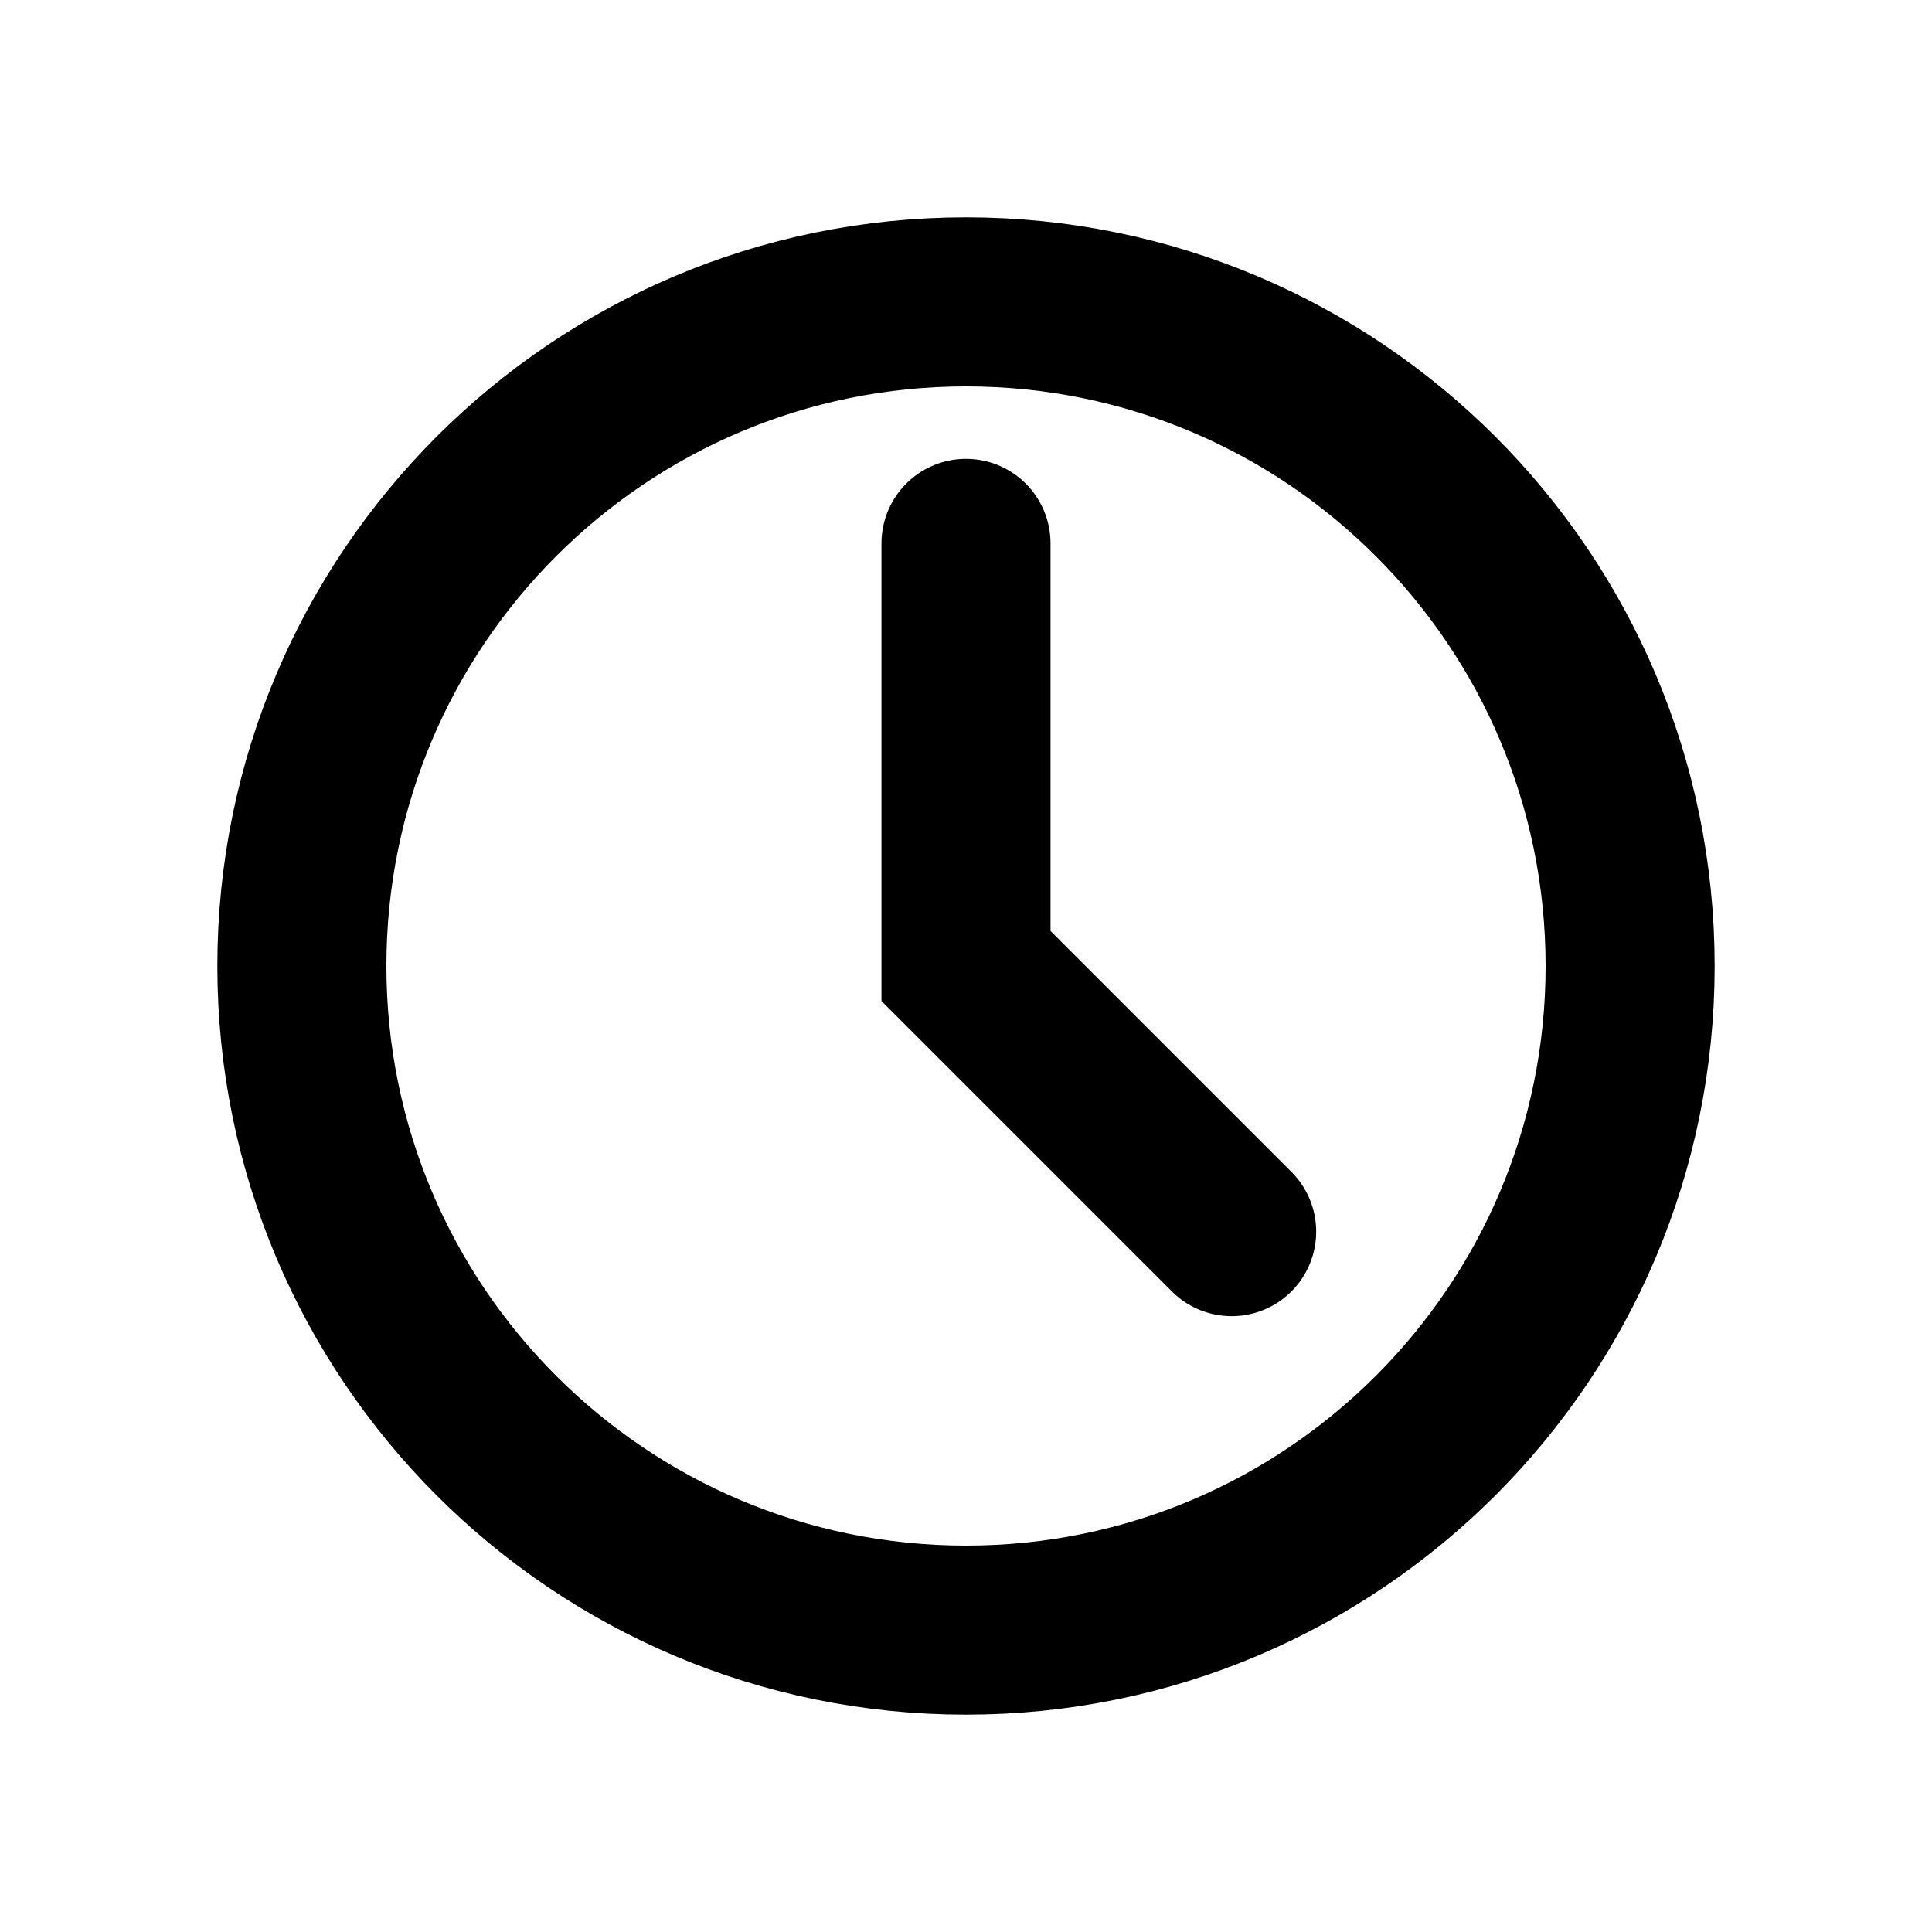
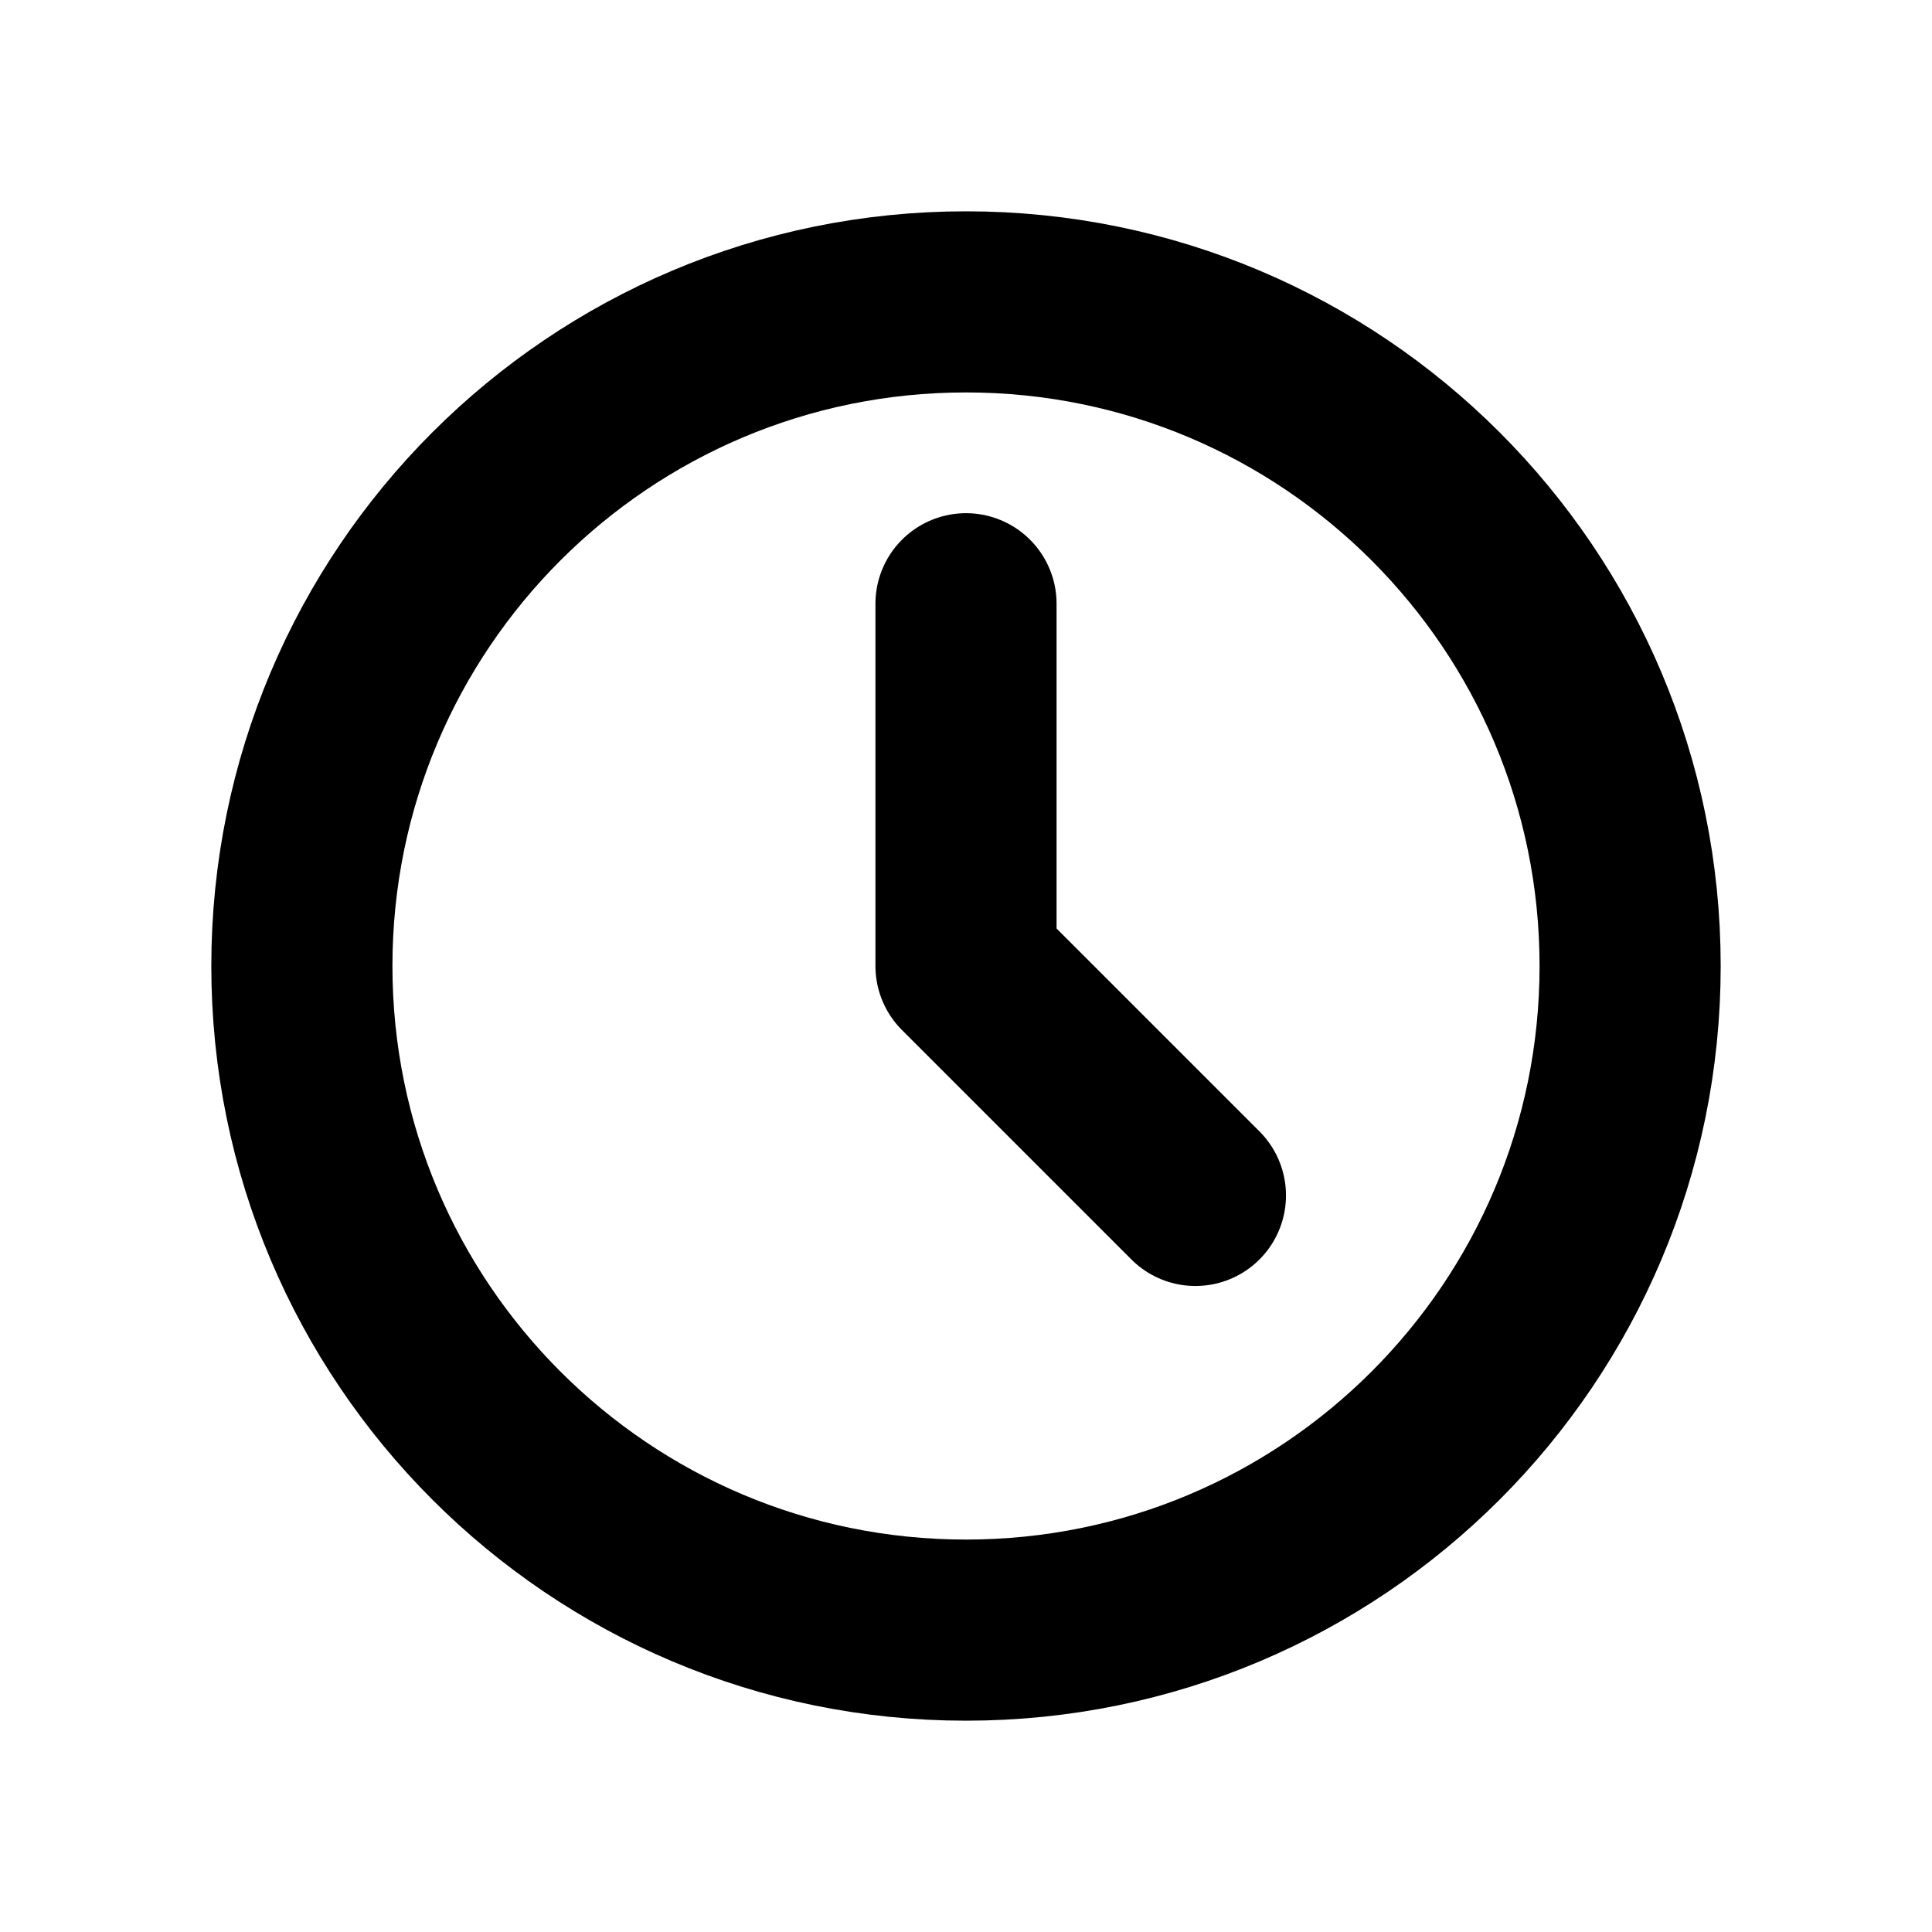
<svg xmlns="http://www.w3.org/2000/svg" width="16" height="16" viewBox="0 0 16 16">
-   <g stroke="currentColor" stroke-width="1.4" fill="none" stroke-linecap="round">
+   <g fill="none" stroke="currentColor" stroke-width="1.5" stroke-linecap="round" stroke-linejoin="round">
    <circle cx="8" cy="8" r="5.5" />
-     <path d="M8 4.5V8l2.2 2.2" />
+     <path d="M8 5v3l1.9 1.9" />
  </g>
</svg>
